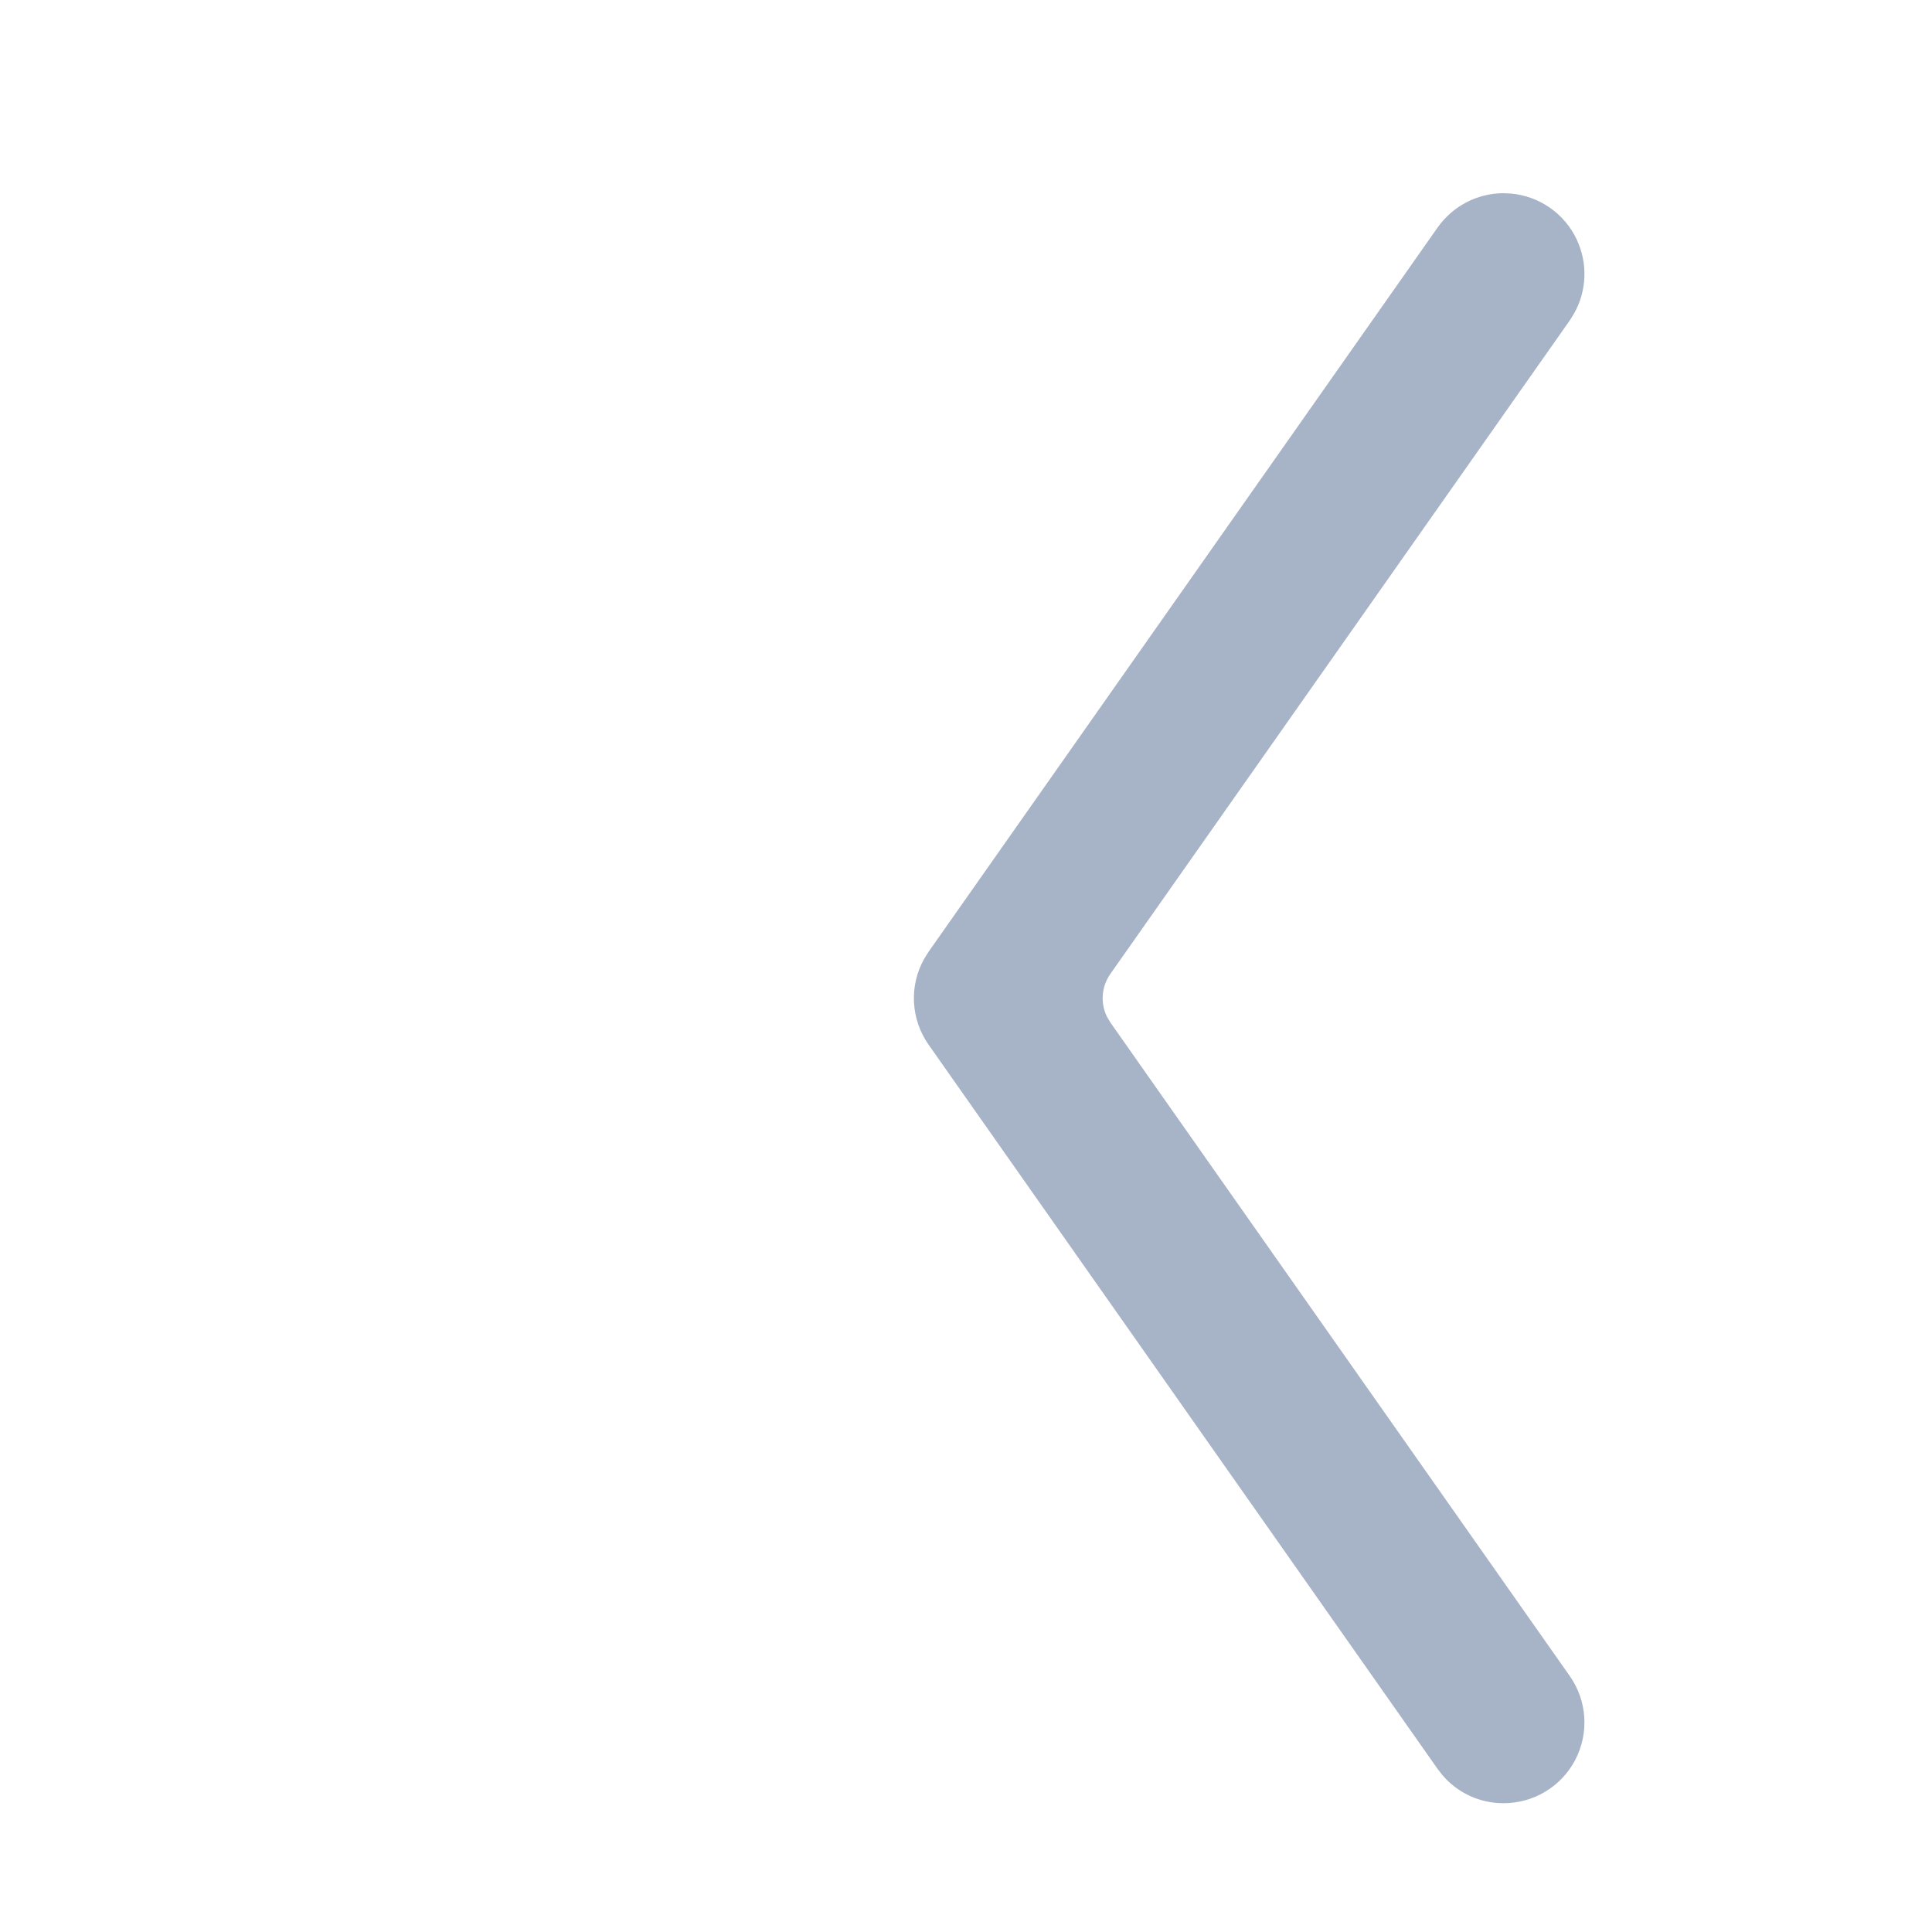
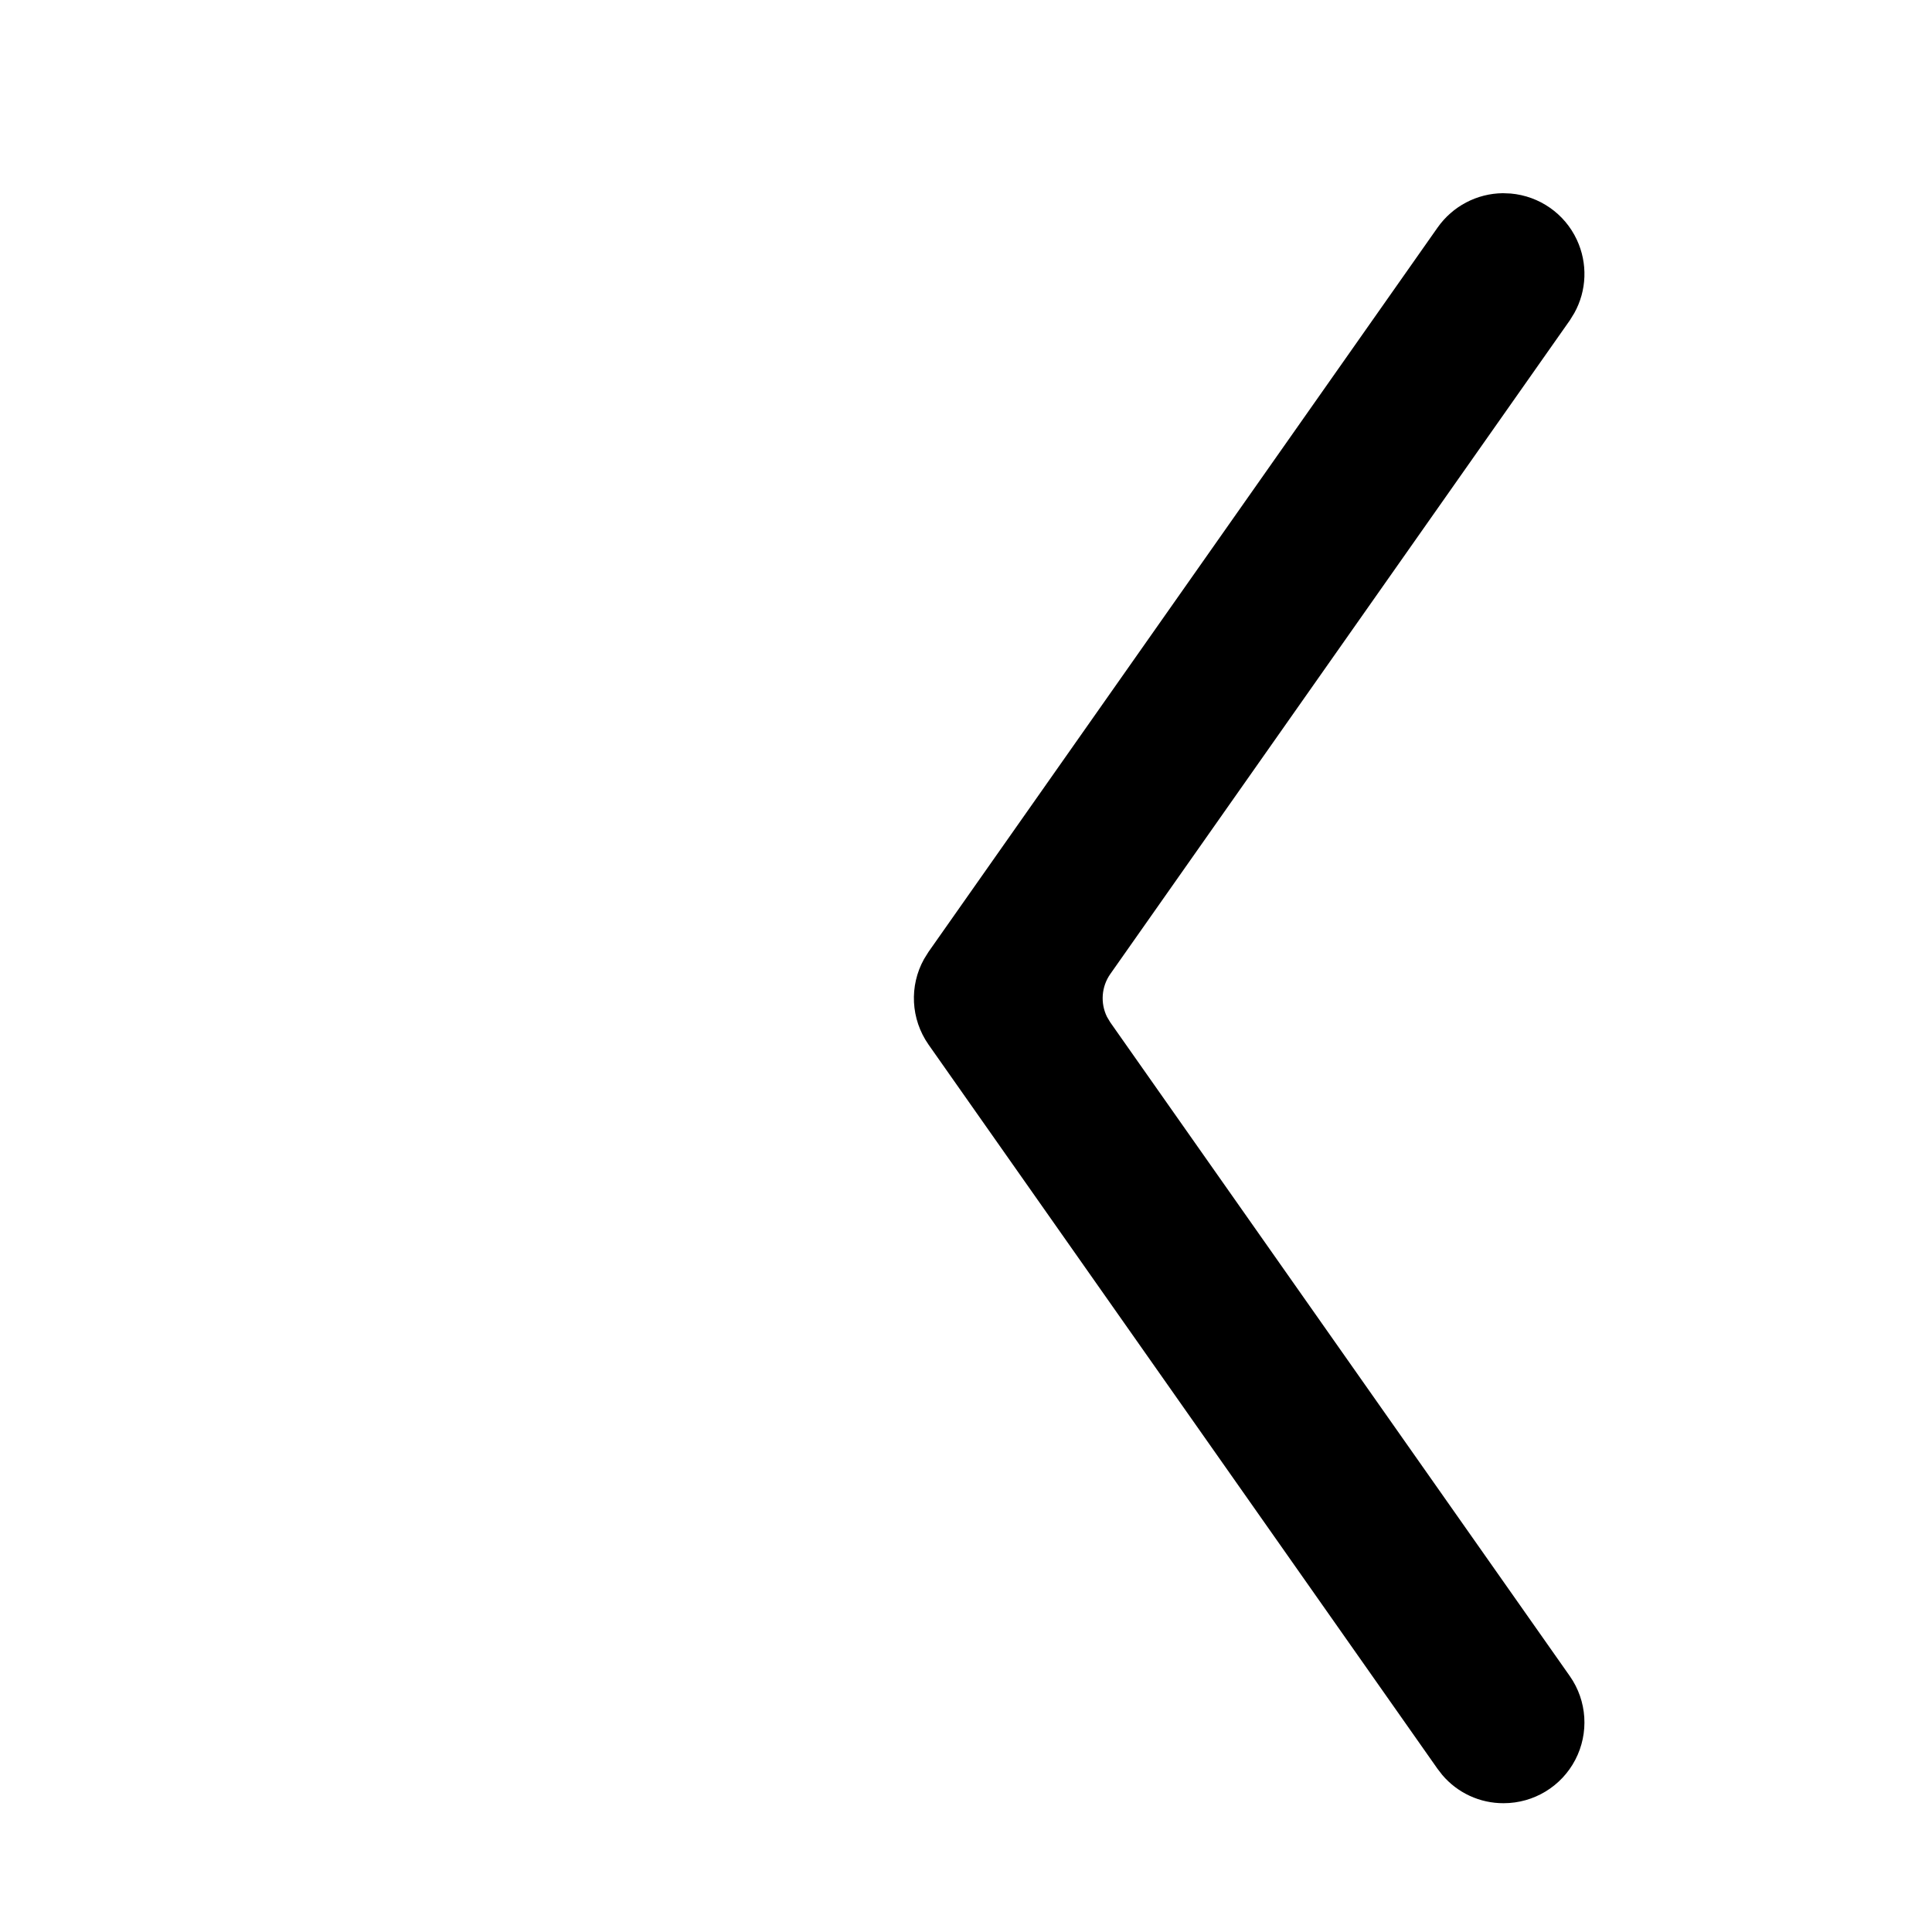
- <svg xmlns="http://www.w3.org/2000/svg" width="30" height="30" viewBox="0 0 30 30">
-   <g fill="none" fill-rule="evenodd" class="angle-double-left-secondary">
-     <path fill="#A7B3C6" fill-rule="nonzero" d="M23.336,3 L23.458,3.005 C23.904,3.044 24.296,3.317 24.485,3.723 C24.656,4.089 24.64,4.511 24.447,4.859 L24.377,4.973 L17.241,15.124 C17.102,15.322 17.085,15.577 17.189,15.789 L17.241,15.876 L24.377,26.028 C24.645,26.411 24.677,26.911 24.461,27.326 C24.245,27.74 23.817,28 23.349,28 C22.98,28.002 22.632,27.84 22.396,27.562 L22.321,27.465 L14.417,16.219 C14.141,15.823 14.117,15.308 14.348,14.893 L14.417,14.782 L22.321,3.536 C22.555,3.202 22.934,3.004 23.336,3 L23.336,3 Z" class="angle-double-left-secondary__shape" />
-   </g>
+ <svg xmlns="http://www.w3.org/2000/svg" width="30" height="30" viewbox="0 0 30 30" code="81154" transform="">
+   <path d="M23.336 3L23.458 3.005C23.904 3.044 24.296 3.317 24.485 3.723 24.656 4.089 24.64 4.511 24.447 4.859L24.377 4.973 17.241 15.124C17.102 15.322 17.085 15.577 17.189 15.789L17.241 15.876 24.377 26.028C24.645 26.411 24.677 26.911 24.461 27.326 24.245 27.74 23.817 28 23.349 28 22.98 28.002 22.632 27.84 22.396 27.562L22.321 27.465 14.417 16.219C14.141 15.823 14.117 15.308 14.348 14.893L14.417 14.782 22.321 3.536C22.555 3.202 22.934 3.004 23.336 3L23.336 3Z" />
</svg>
